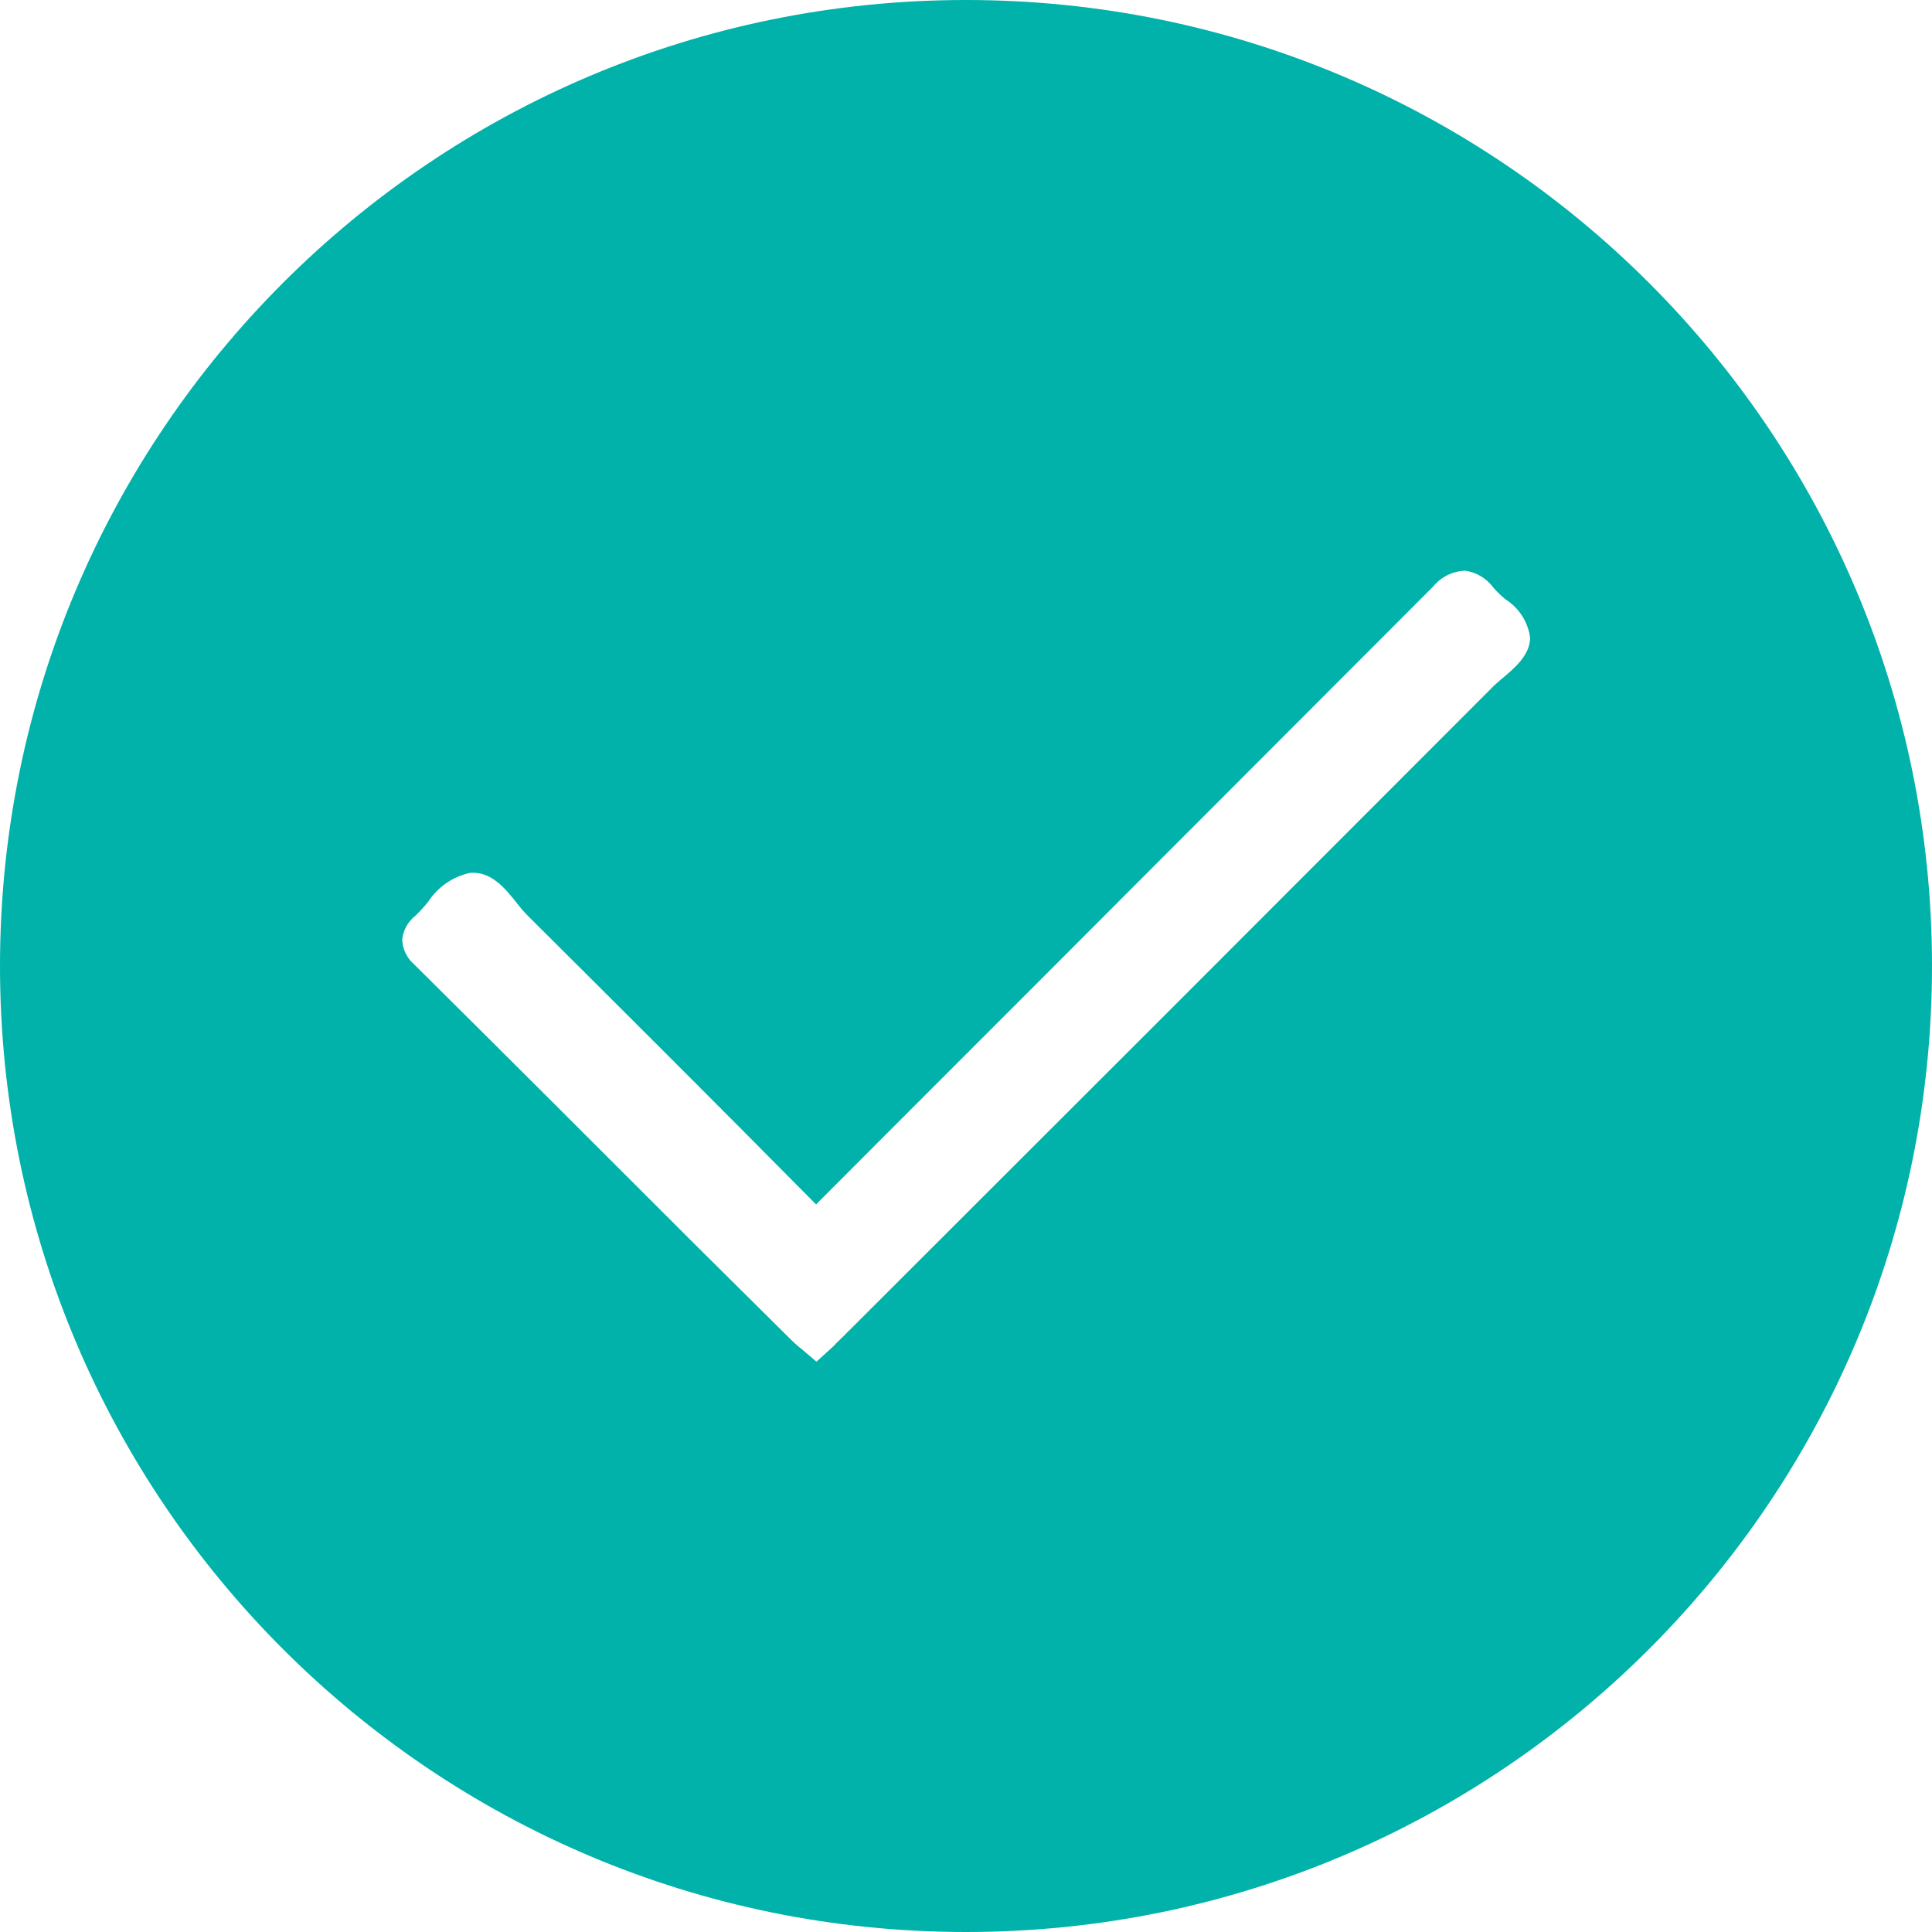
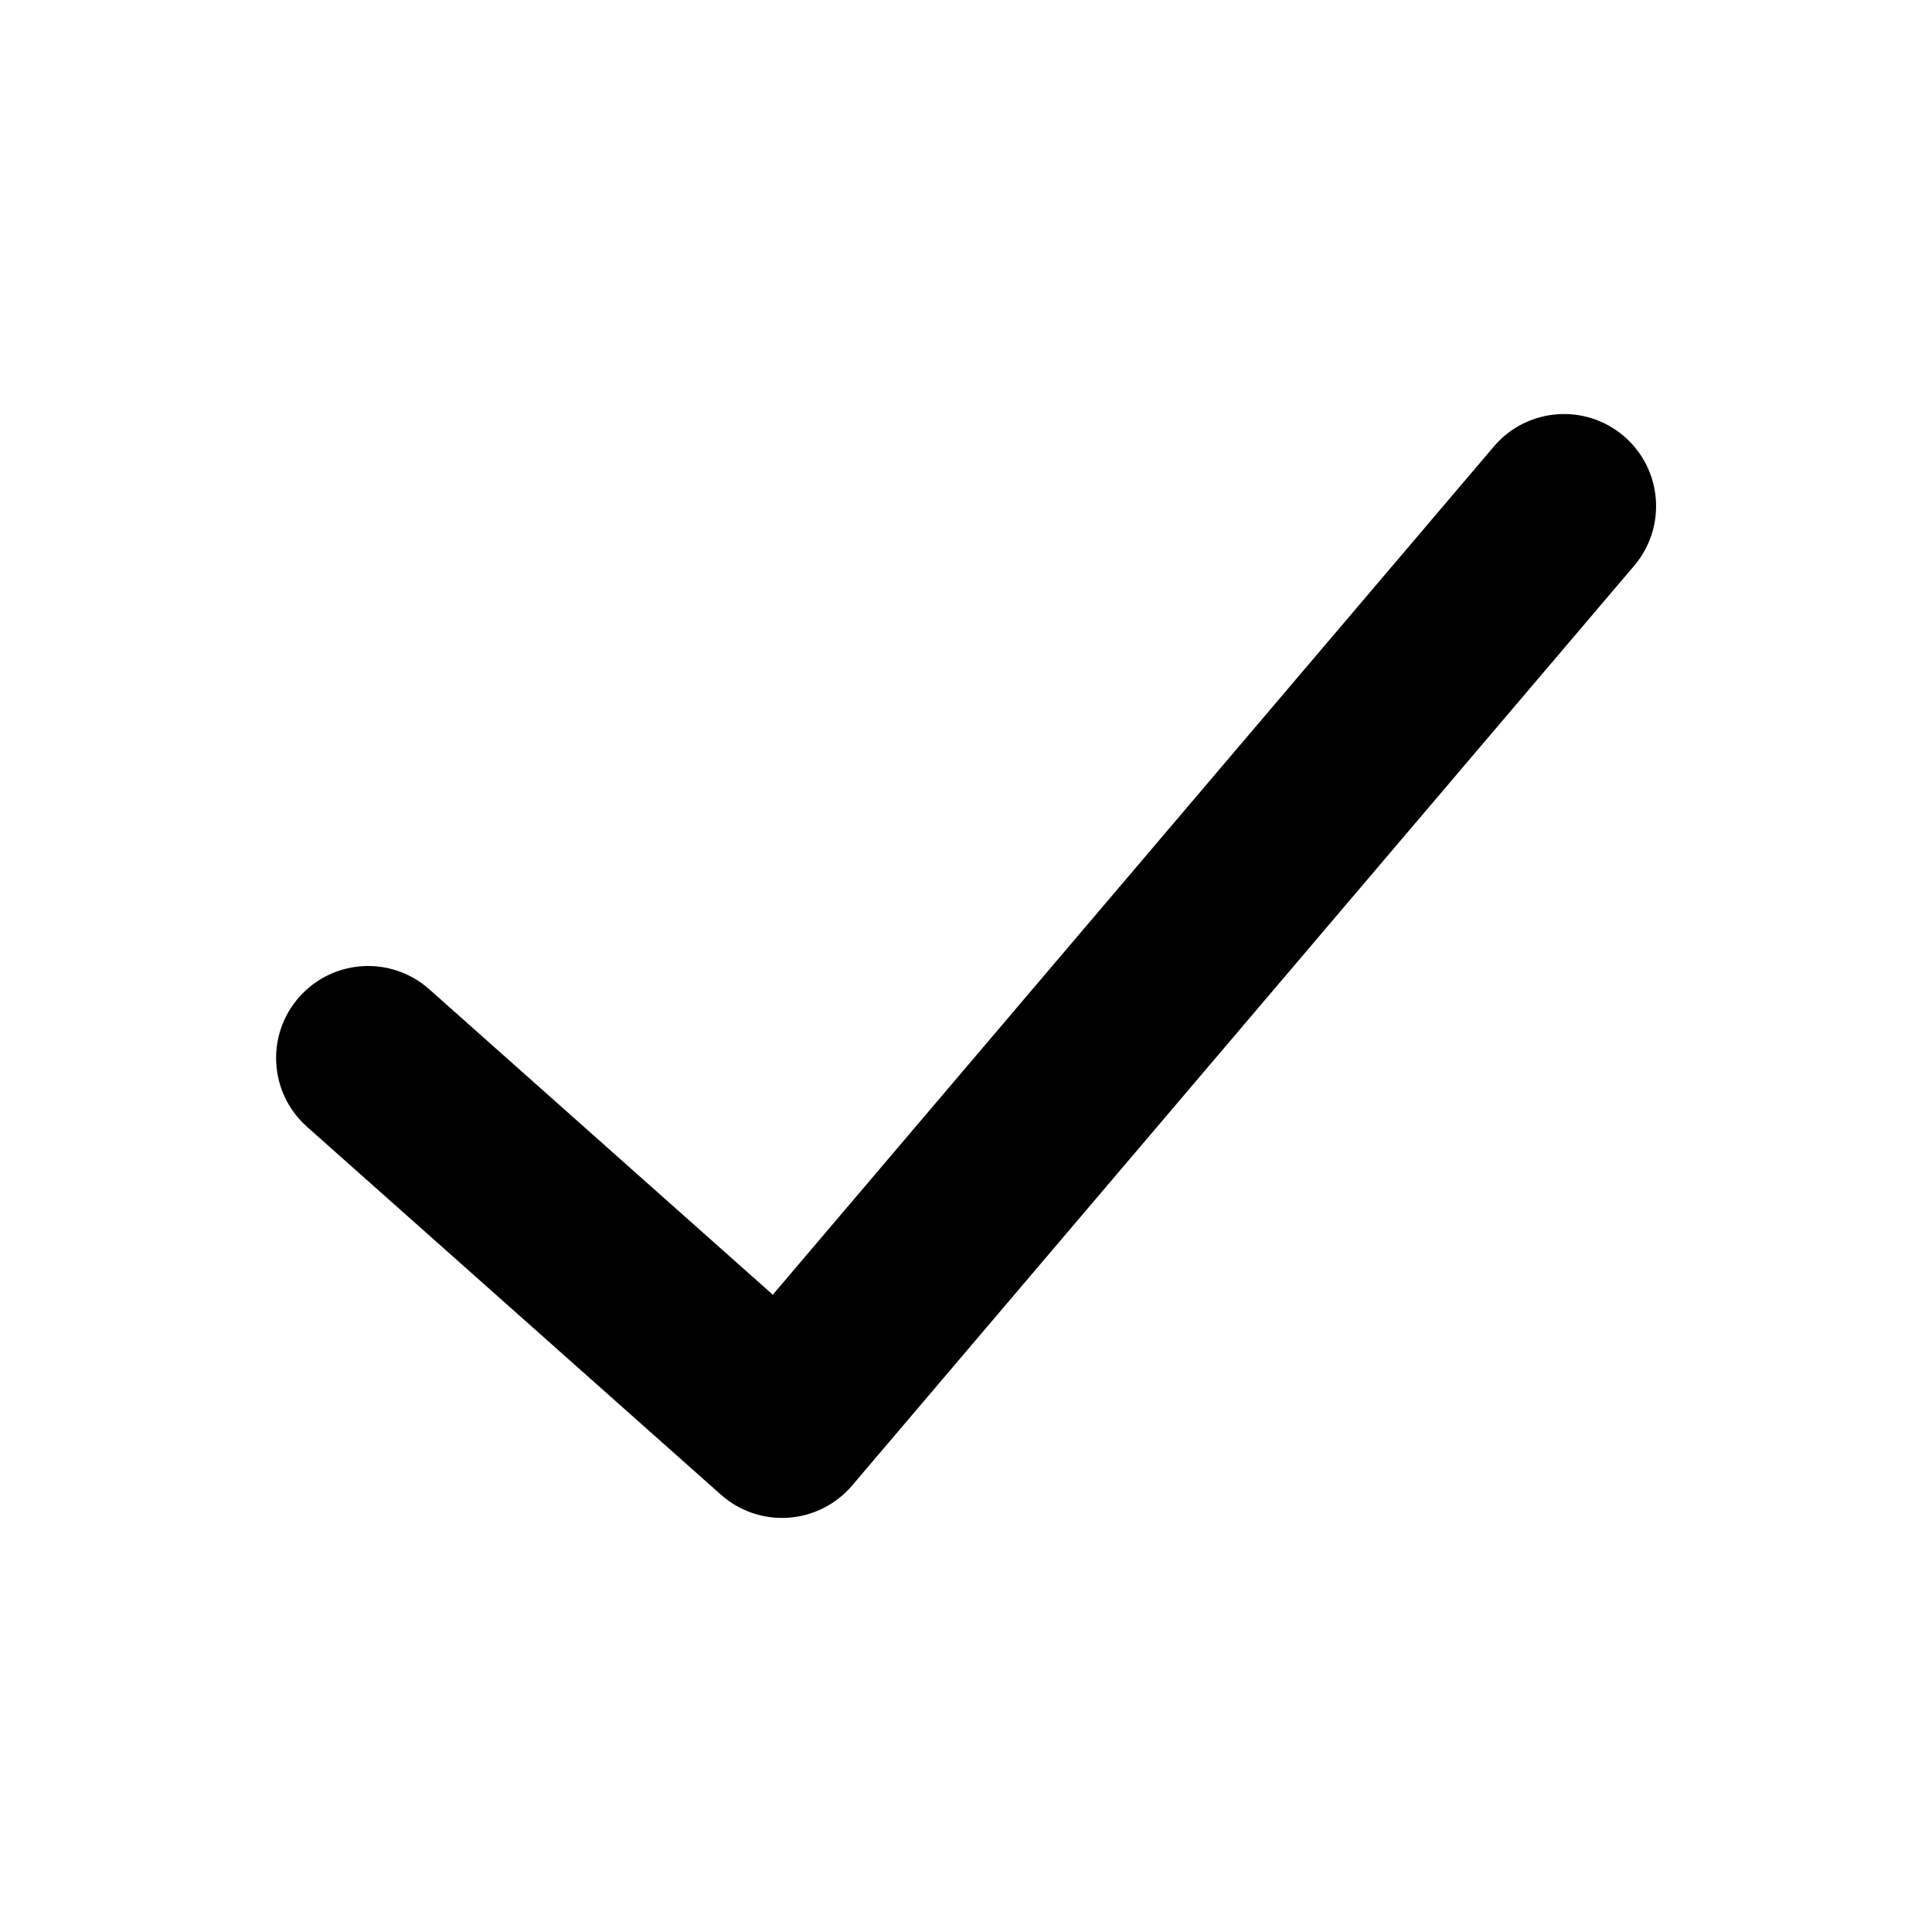
- <svg xmlns="http://www.w3.org/2000/svg" width="20" height="20" viewBox="0 0 20 20">
-   <path id="Path_4485" data-name="Path 4485" d="M10,0A10,10,0,1,0,20,10,10,10,0,0,0,10,0Zm5.54,7.032c-.04.036-.08.068-.108.1q-3.348,3.354-6.7,6.7c-.036.036-.072.068-.1.1-.016.016-.032.028-.048.044l-.132.12-.136-.116a.28.28,0,0,0-.04-.032c-.028-.024-.056-.048-.084-.076l-1-.992c-.952-.952-1.94-1.94-2.908-2.9a.35.35,0,0,1-.12-.256A.359.359,0,0,1,4.3,9.48a1.661,1.661,0,0,0,.132-.144.692.692,0,0,1,.432-.3c.224-.02.372.168.492.32a1.277,1.277,0,0,0,.112.128c.868.864,1.944,1.936,2.968,2.972l.012.012s.012-.008.016-.016c1.04-1.044,2.1-2.1,3.124-3.128,1.064-1.064,2.164-2.168,3.248-3.252a.446.446,0,0,1,.332-.164.436.436,0,0,1,.292.176,1.2,1.2,0,0,0,.124.12.556.556,0,0,1,.256.4C15.836,6.784,15.68,6.916,15.54,7.032Z" fill="#00b2a9" />
+ <svg xmlns="http://www.w3.org/2000/svg" id="_Icons_Check" data-name="_Icons / Check" width="28" height="28" viewBox="0 0 28 28">
+   <path id="Path-94" d="M2.349,15.53A1.333,1.333,0,1,1,.317,13.8L11.651.47a1.333,1.333,0,0,1,1.9-.133l6,5.333a1.333,1.333,0,1,1-1.772,1.993L12.8,3.236Z" transform="translate(24 22) rotate(180)" />
</svg>
